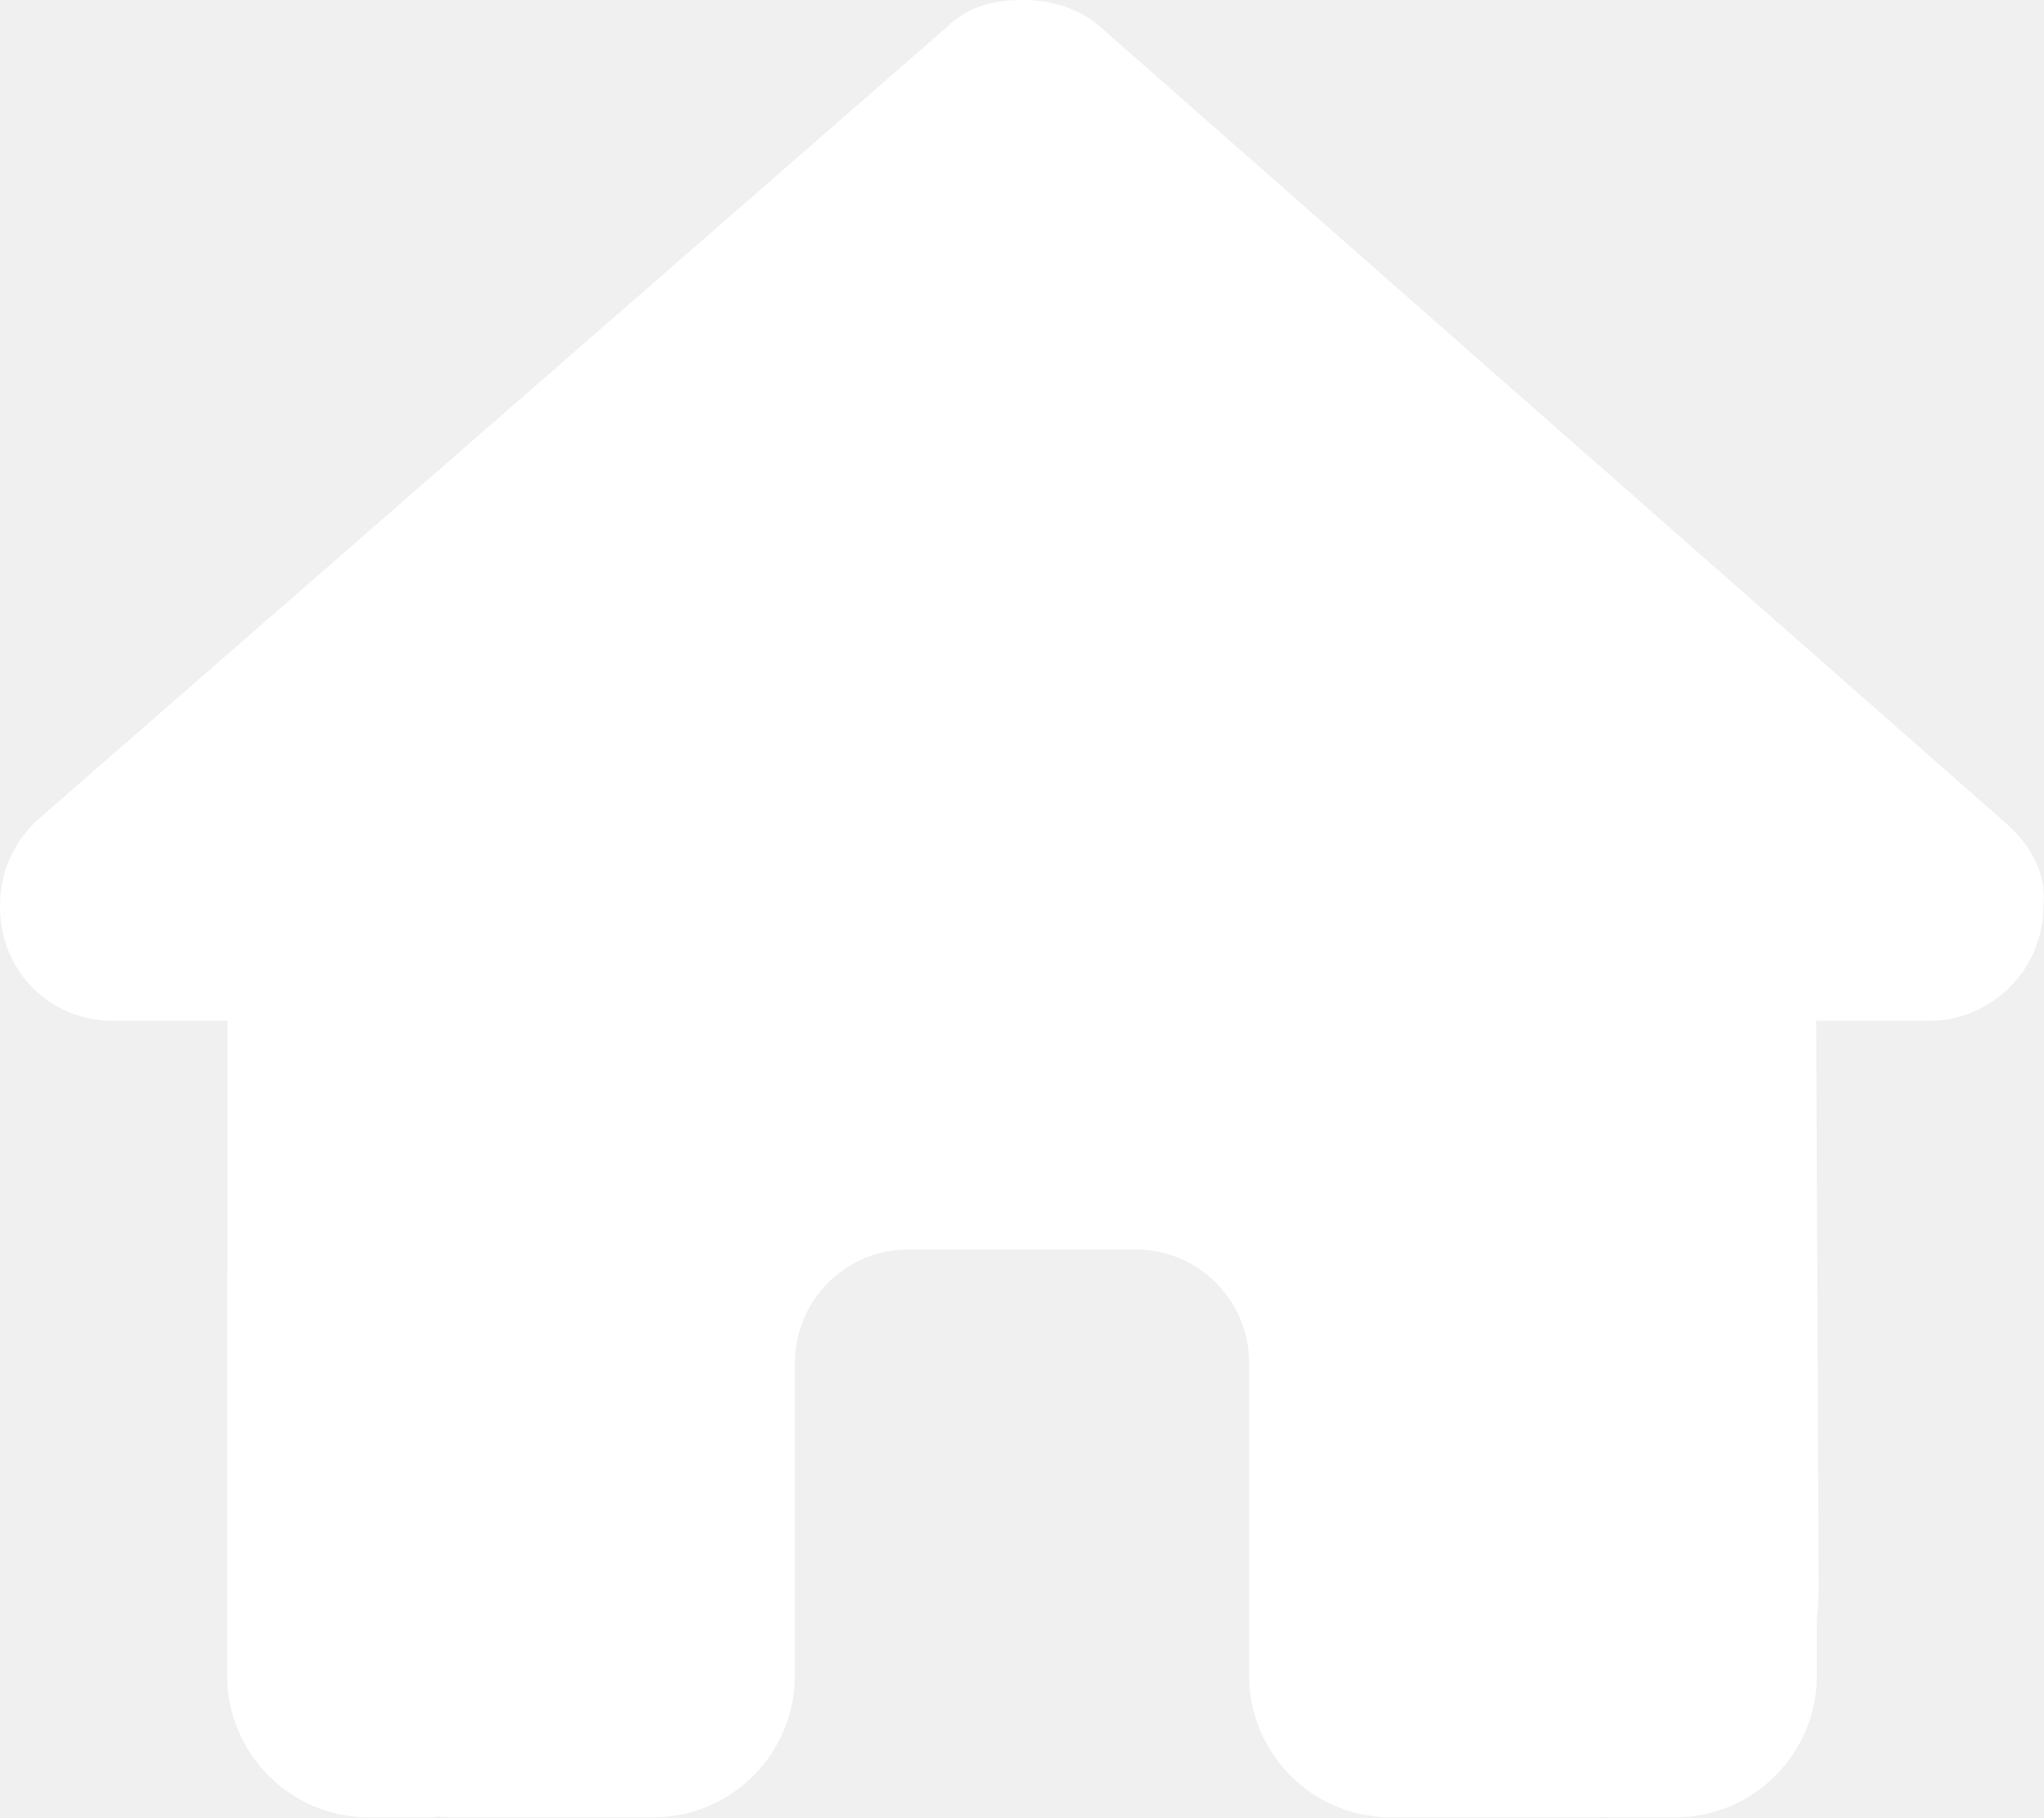
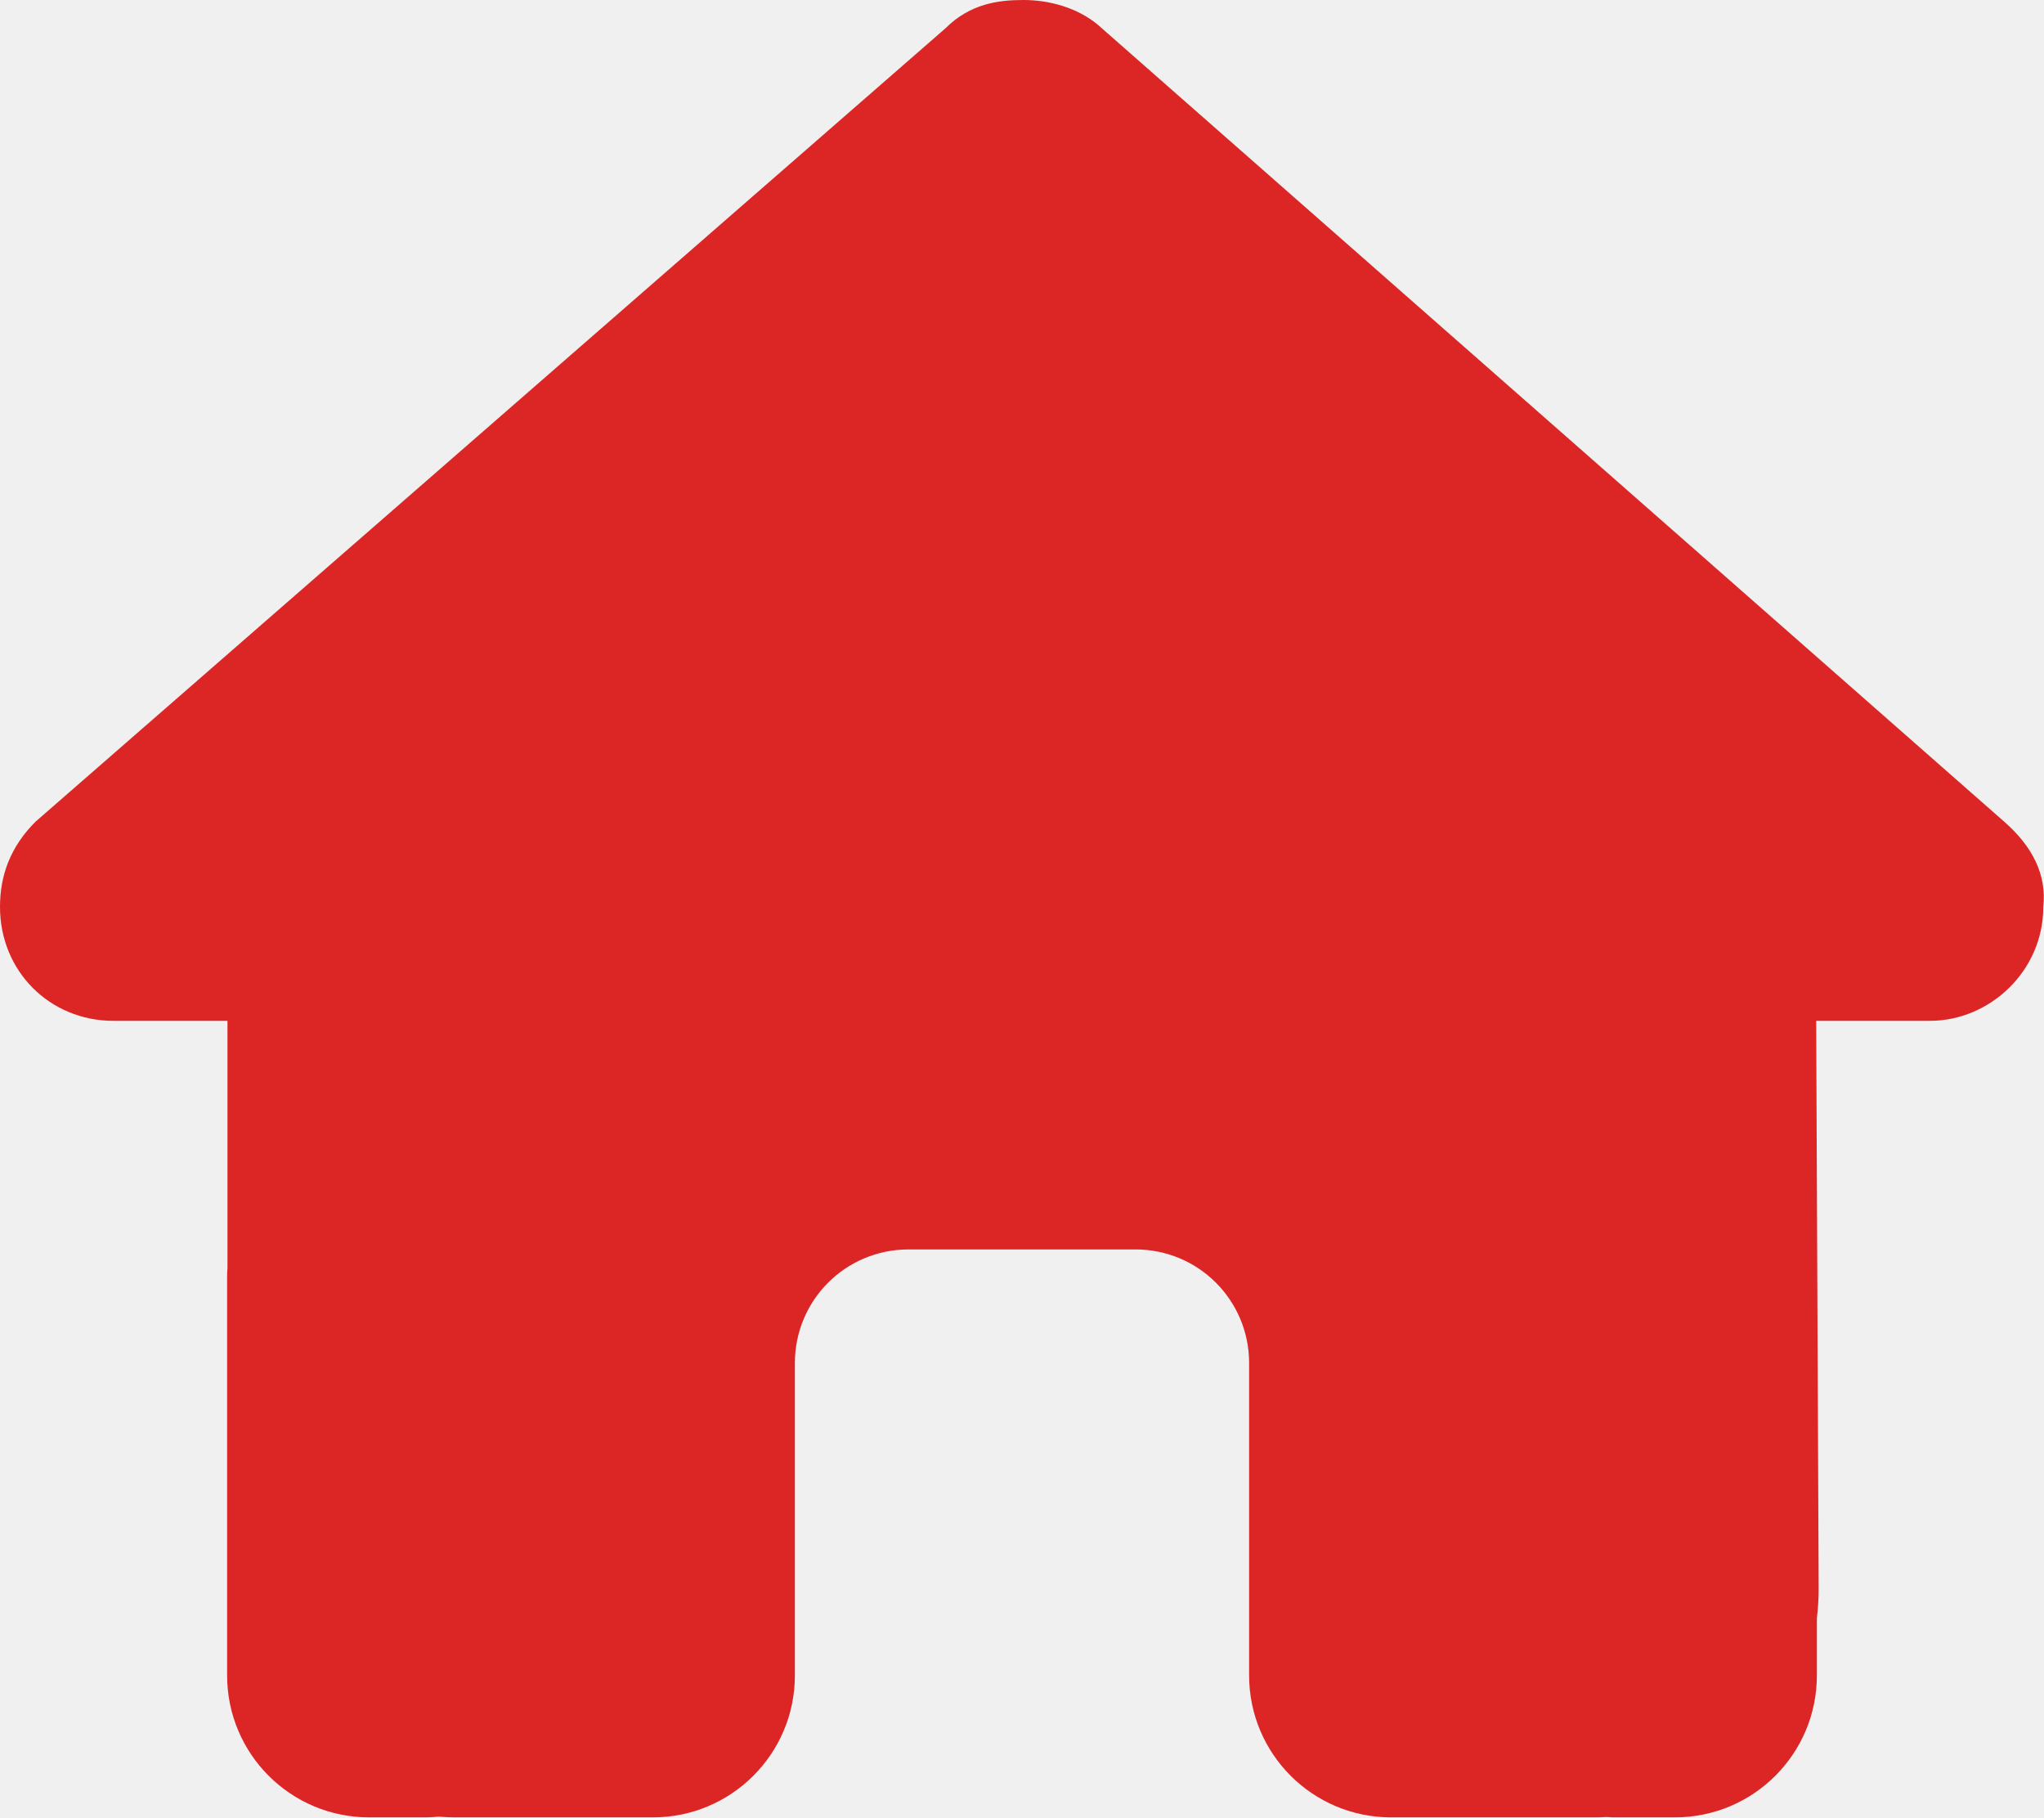
<svg xmlns="http://www.w3.org/2000/svg" viewBox="0 0 576 512">
-   <path fill="#fff" d="M575.8 255.5c0 18-15 32.1-32 32.1h-32l.7 160.2c0 2.7-.2 5.4-.5 8.1V472c0 22.1-17.9 40-40 40H456c-1.1 0-2.2 0-3.3-.1c-1.4 .1-2.8 .1-4.2 .1H416 392c-22.1 0-40-17.9-40-40V448 384c0-17.7-14.3-32-32-32H256c-17.7 0-32 14.3-32 32v64 24c0 22.1-17.9 40-40 40H160 128.1c-1.5 0-3-.1-4.5-.2c-1.2 .1-2.4 .2-3.6 .2H104c-22.1 0-40-17.9-40-40V360c0-.9 0-1.9 .1-2.8V287.6H32c-18 0-32-14-32-32.1c0-9 3-17 10-24L266.4 8c7-7 15-8 22-8s15 2 21 7L564.8 231.5c8 7 12 15 11 24z" />
+   <path fill="#dc2626" d="M575.8 255.5c0 18-15 32.1-32 32.1h-32l.7 160.2c0 2.7-.2 5.4-.5 8.1V472c0 22.1-17.9 40-40 40H456c-1.1 0-2.2 0-3.3-.1c-1.4 .1-2.8 .1-4.2 .1H416 392c-22.1 0-40-17.9-40-40V448 384c0-17.7-14.3-32-32-32H256c-17.7 0-32 14.3-32 32v64 24c0 22.1-17.9 40-40 40H160 128.1c-1.5 0-3-.1-4.5-.2c-1.2 .1-2.4 .2-3.6 .2H104c-22.1 0-40-17.9-40-40V360c0-.9 0-1.9 .1-2.8V287.6H32c-18 0-32-14-32-32.1c0-9 3-17 10-24L266.4 8c7-7 15-8 22-8s15 2 21 7L564.8 231.5c8 7 12 15 11 24z" />
</svg>
